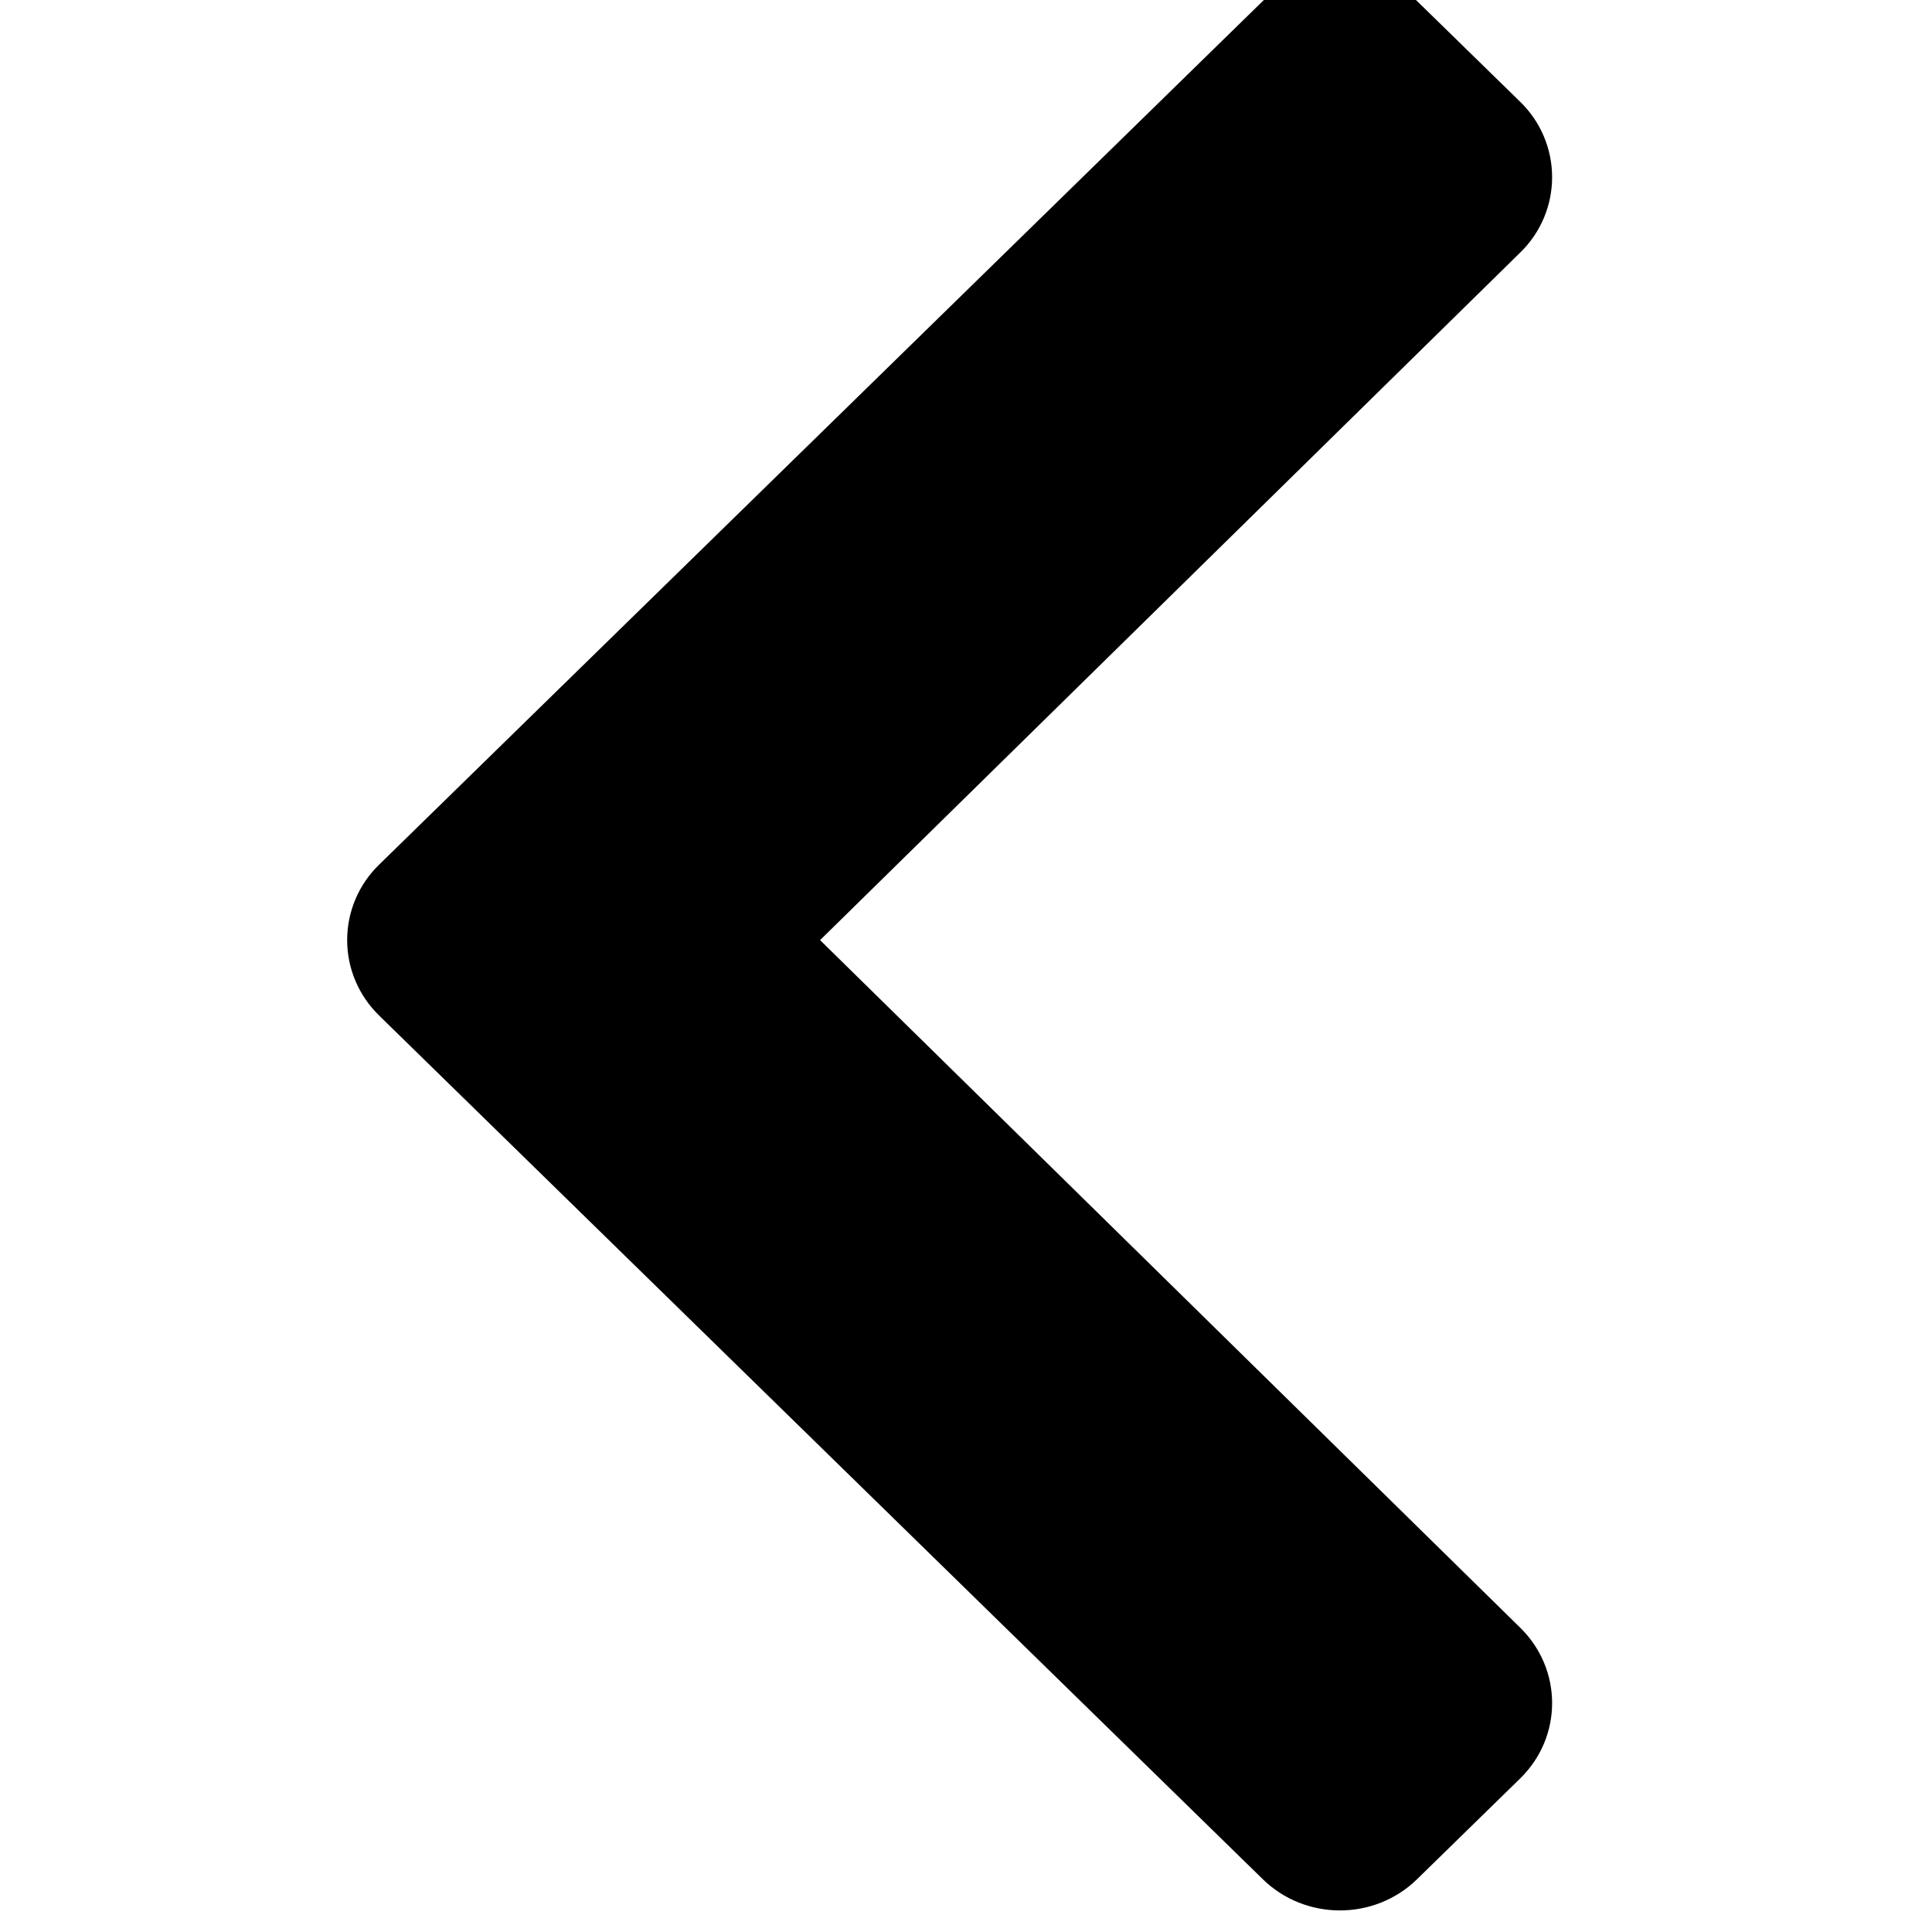
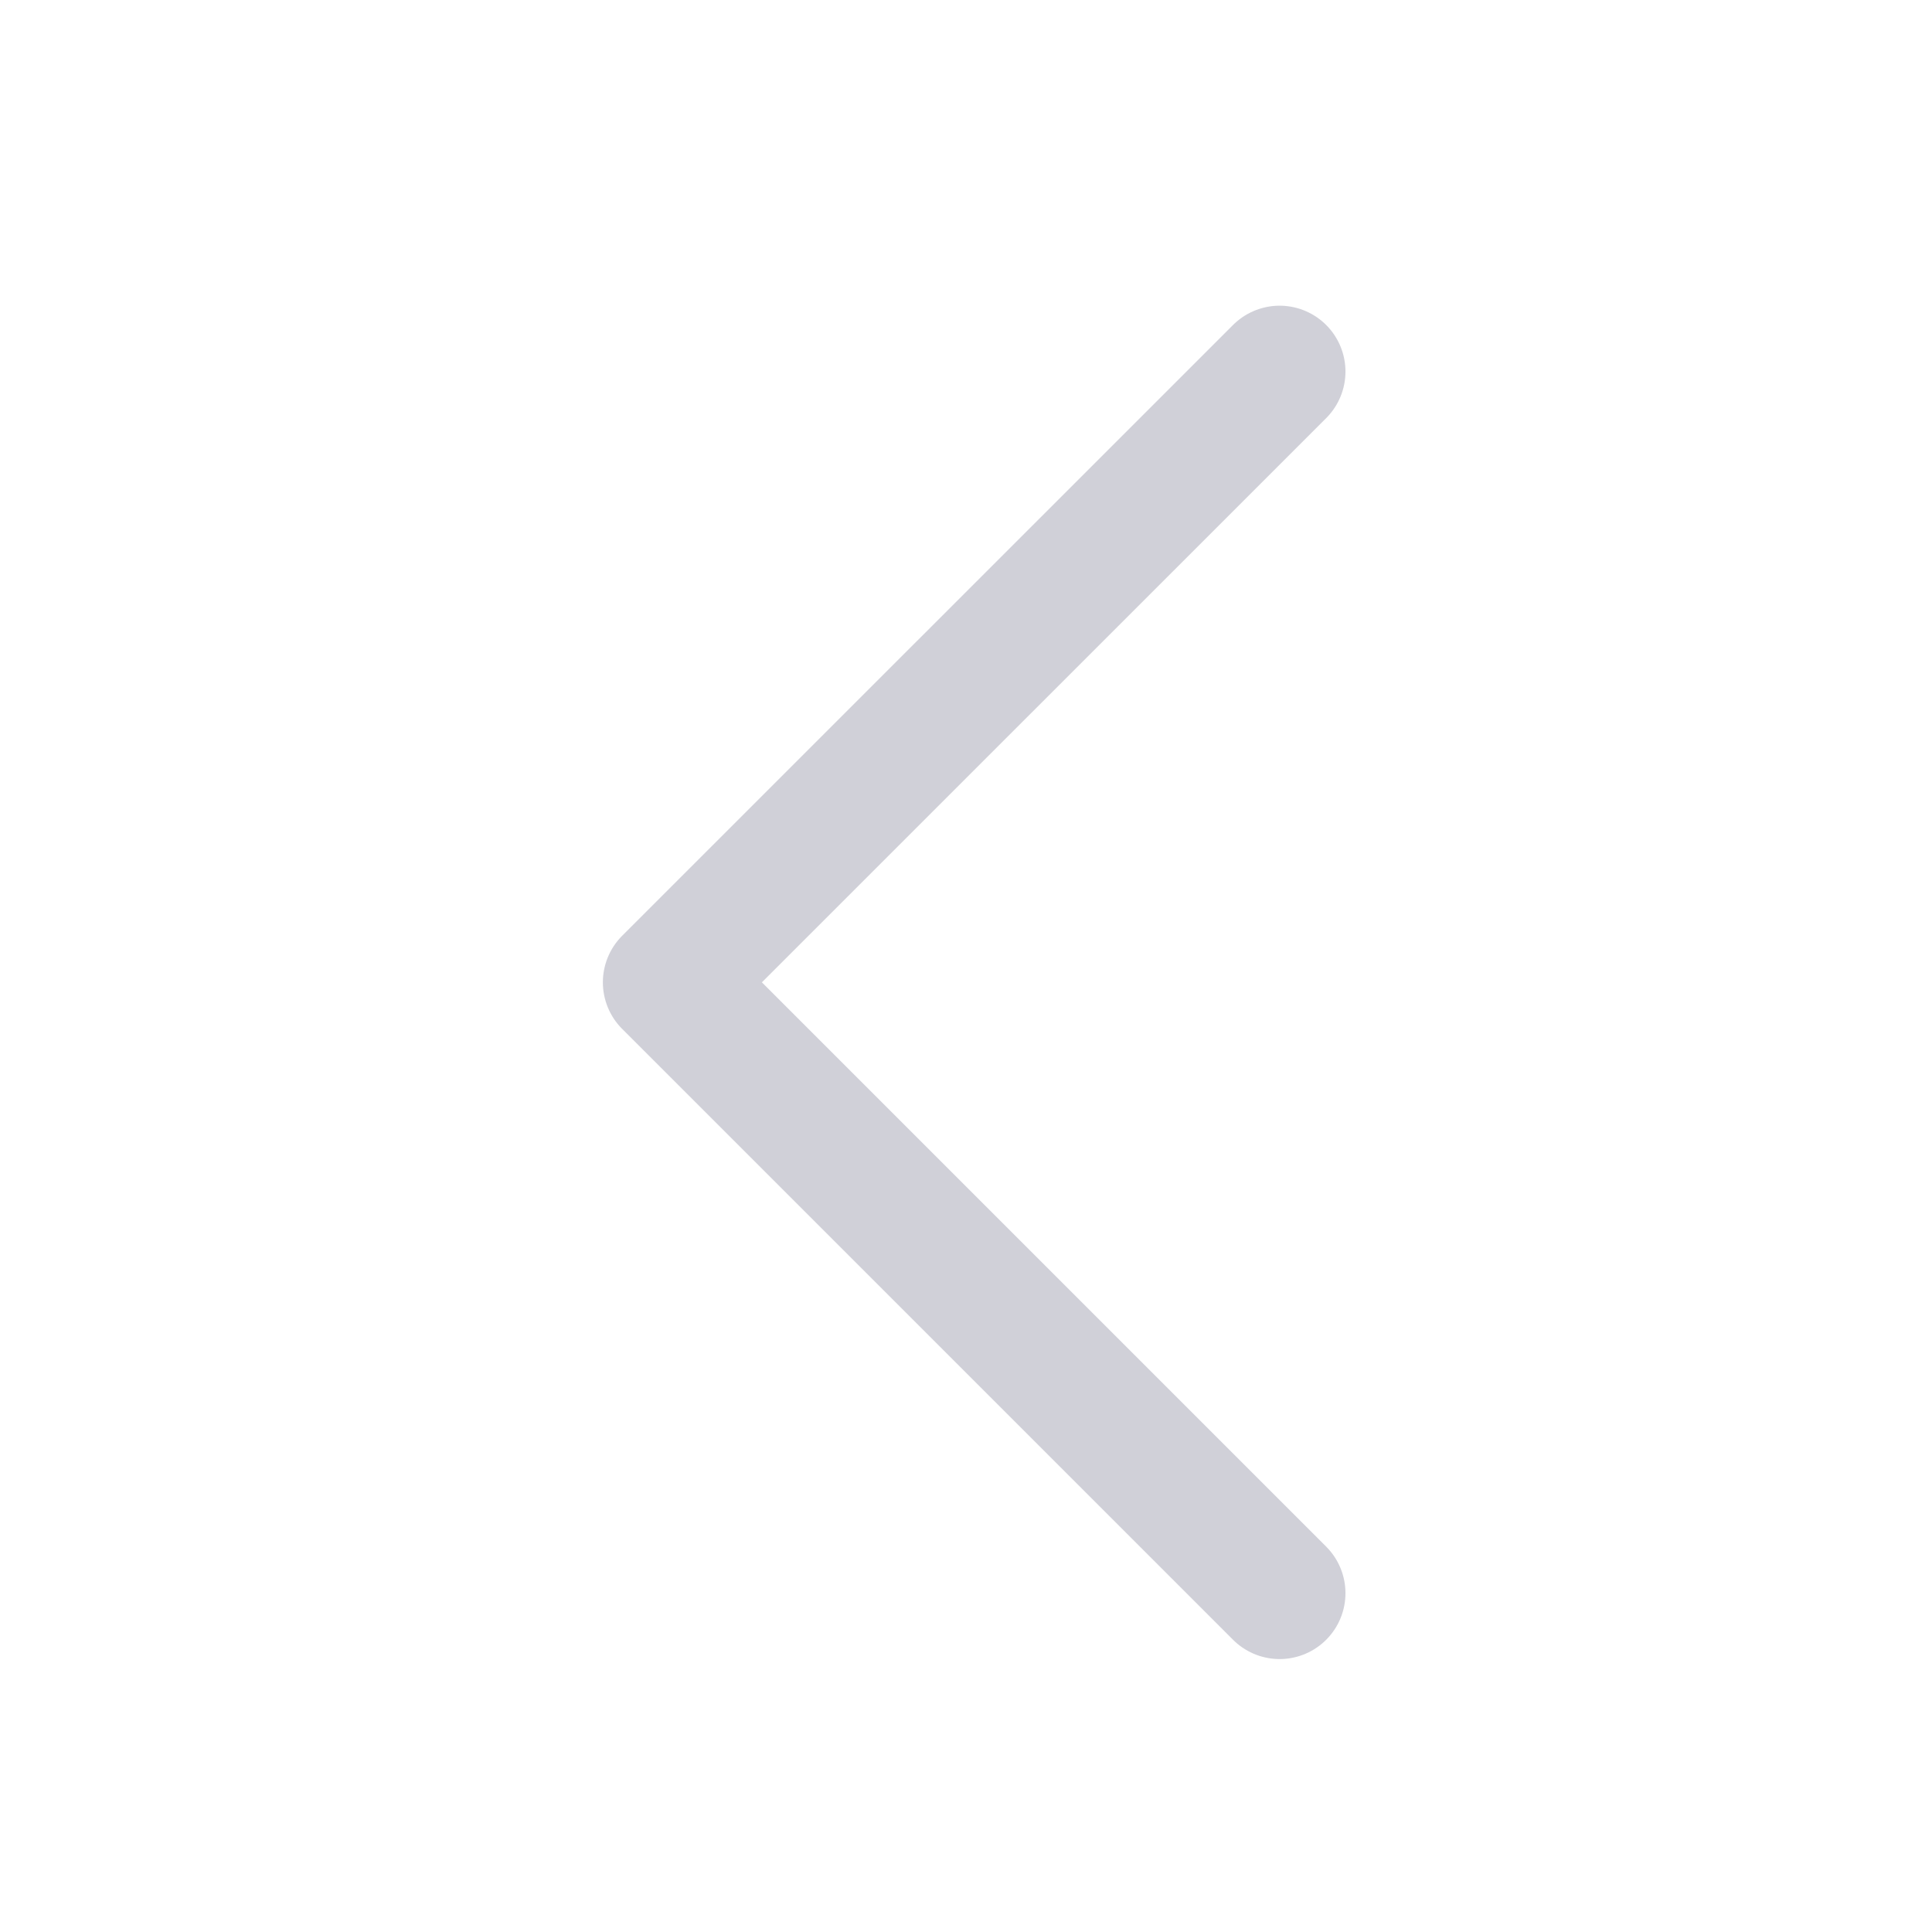
- <svg xmlns="http://www.w3.org/2000/svg" aria-hidden="true" fill="currentColor" height="1em" width="1em" viewBox="64 64 896 896">
-   <g style="transform: scale(25)">
-     <path d="M9.593 21.399L25.985 37.42c.79.773 2.073.773 2.863 0l1.912-1.868c.79-.772.79-2.022.003-2.795L17.773 20l12.99-12.757a1.947 1.947 0 0 0-.003-2.795L28.848 2.58a2.058 2.058 0 0 0-2.863 0L9.593 18.6a1.947 1.947 0 0 0 0 2.798z" fill-rule="nonzero" />
-   </g>
+ <svg xmlns="http://www.w3.org/2000/svg" width="22" height="22" viewBox="0 0 22 22" fill="none">
+   <path d="M14.571 4.231L7.615 11.186L14.571 18.142" stroke="#D0D0D8" stroke-width="1.5" stroke-linecap="round" stroke-linejoin="round" />
</svg>
